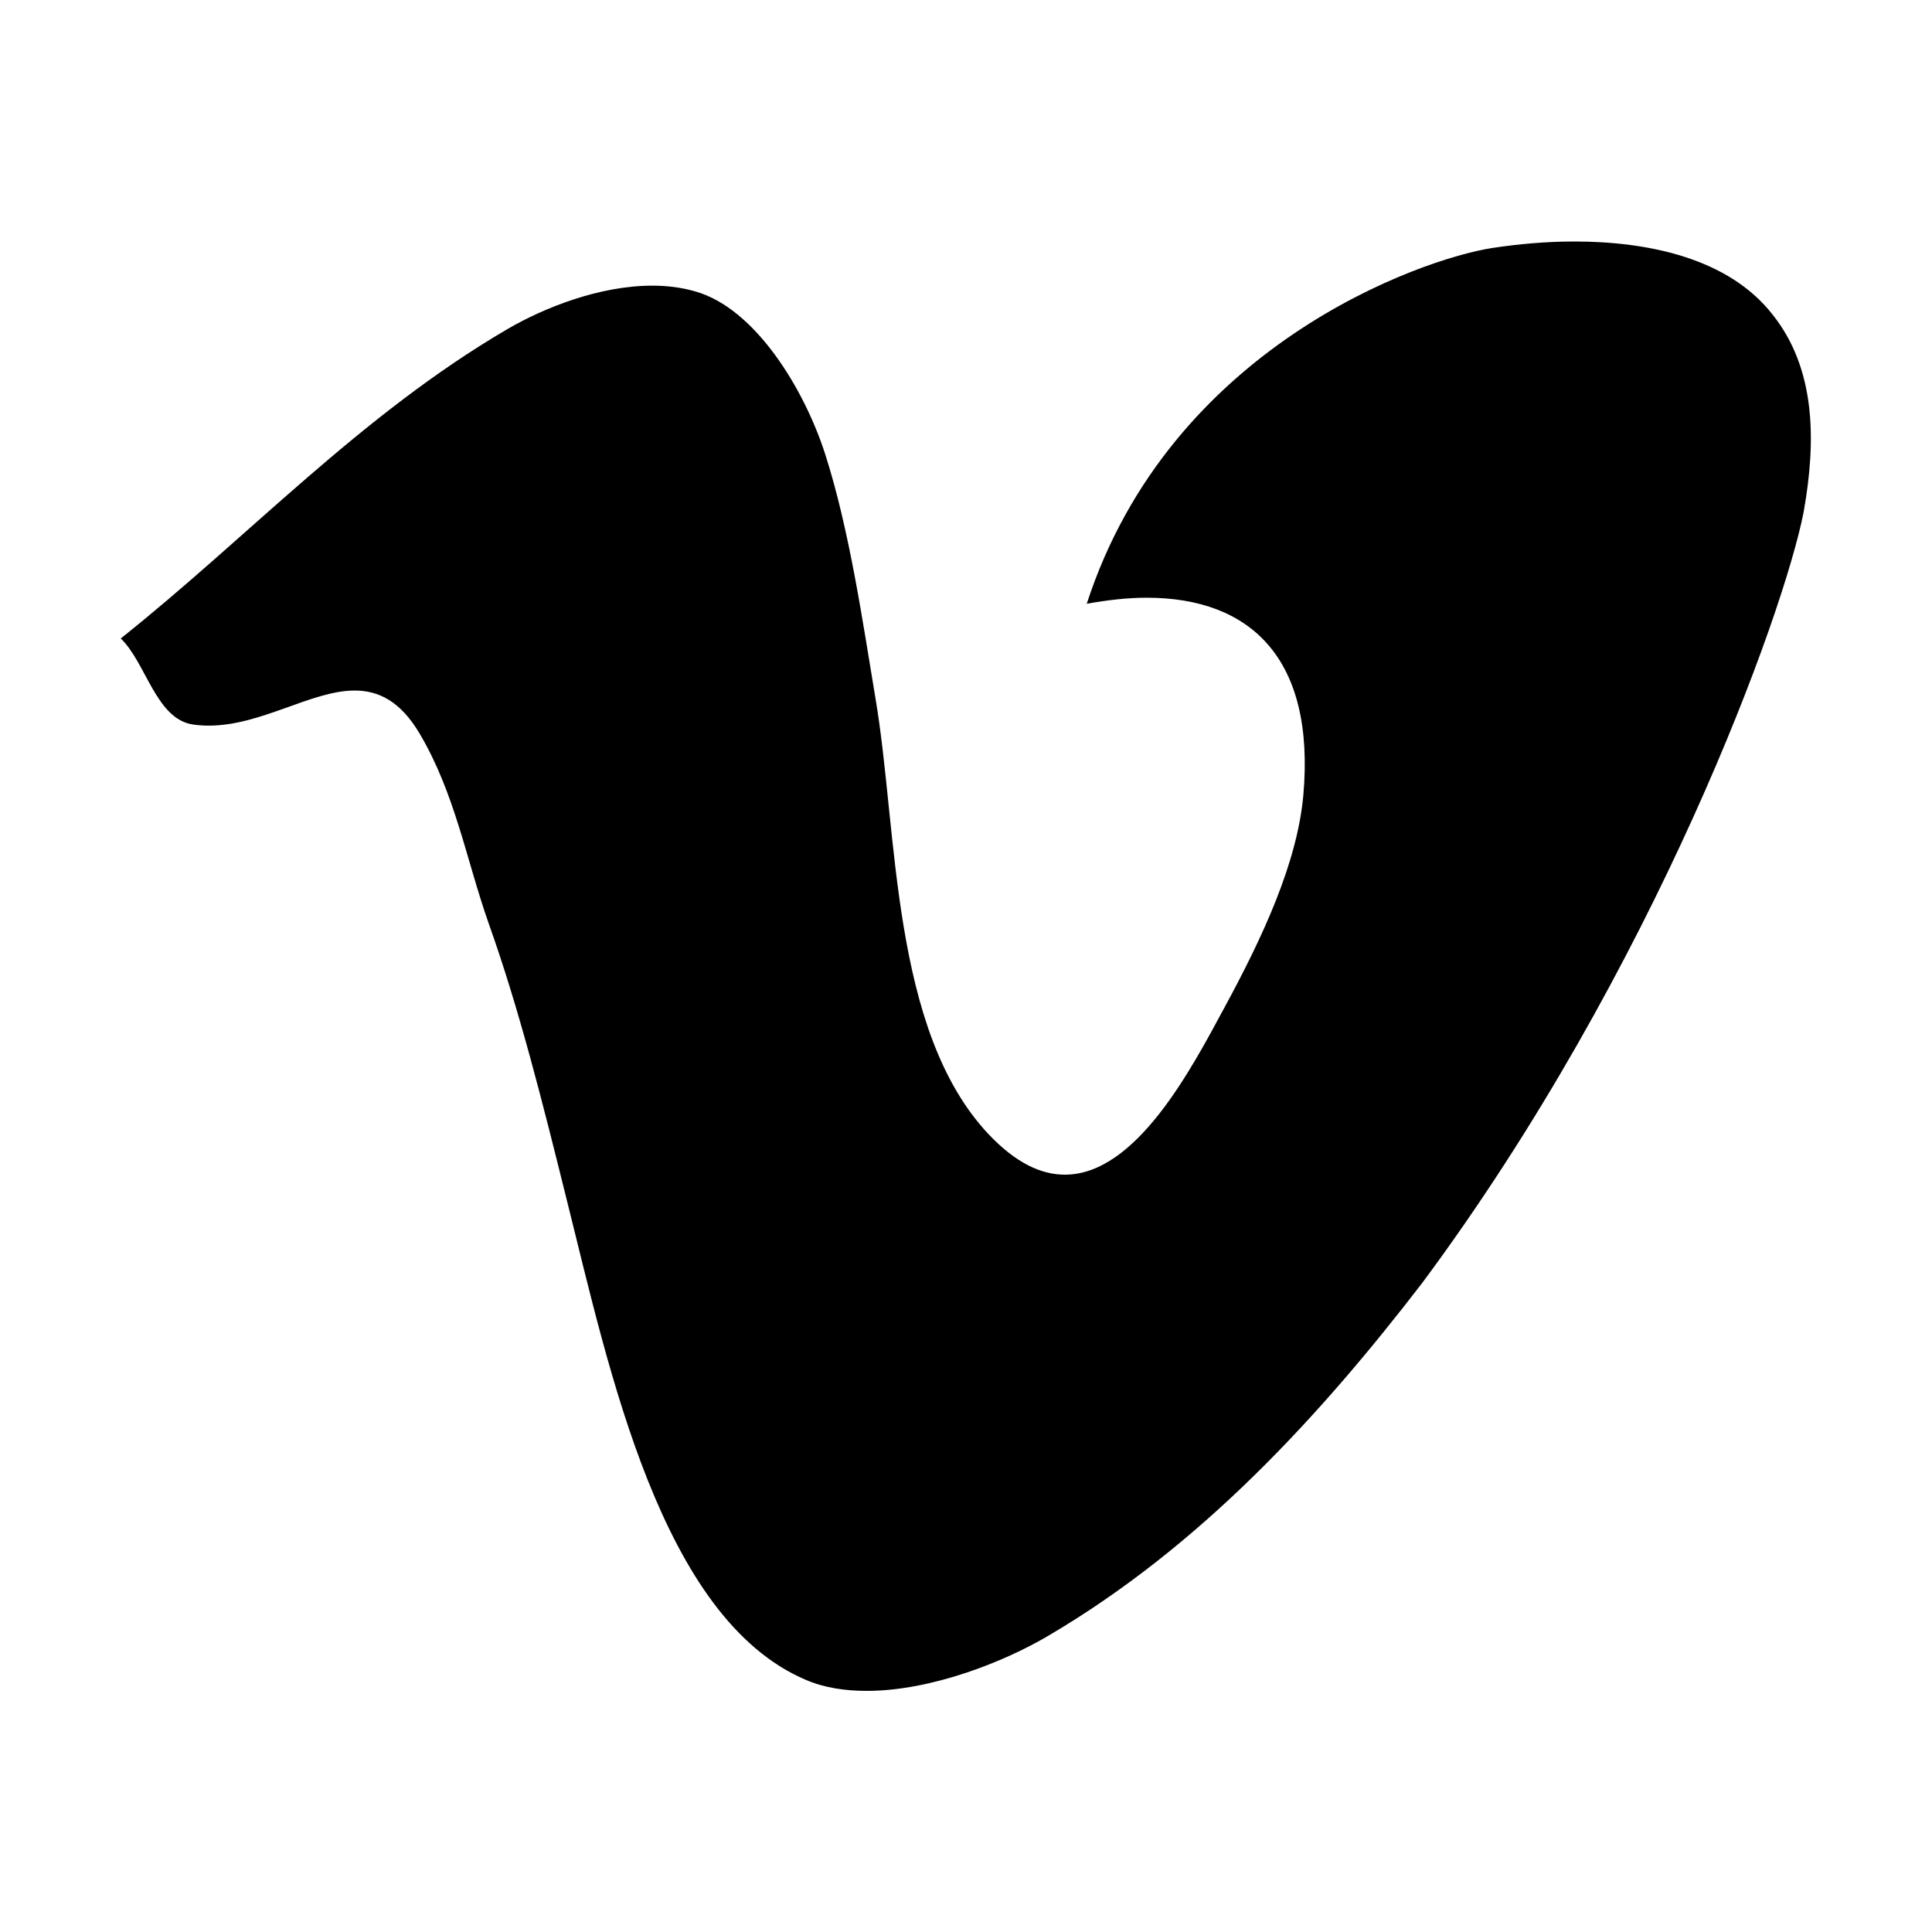
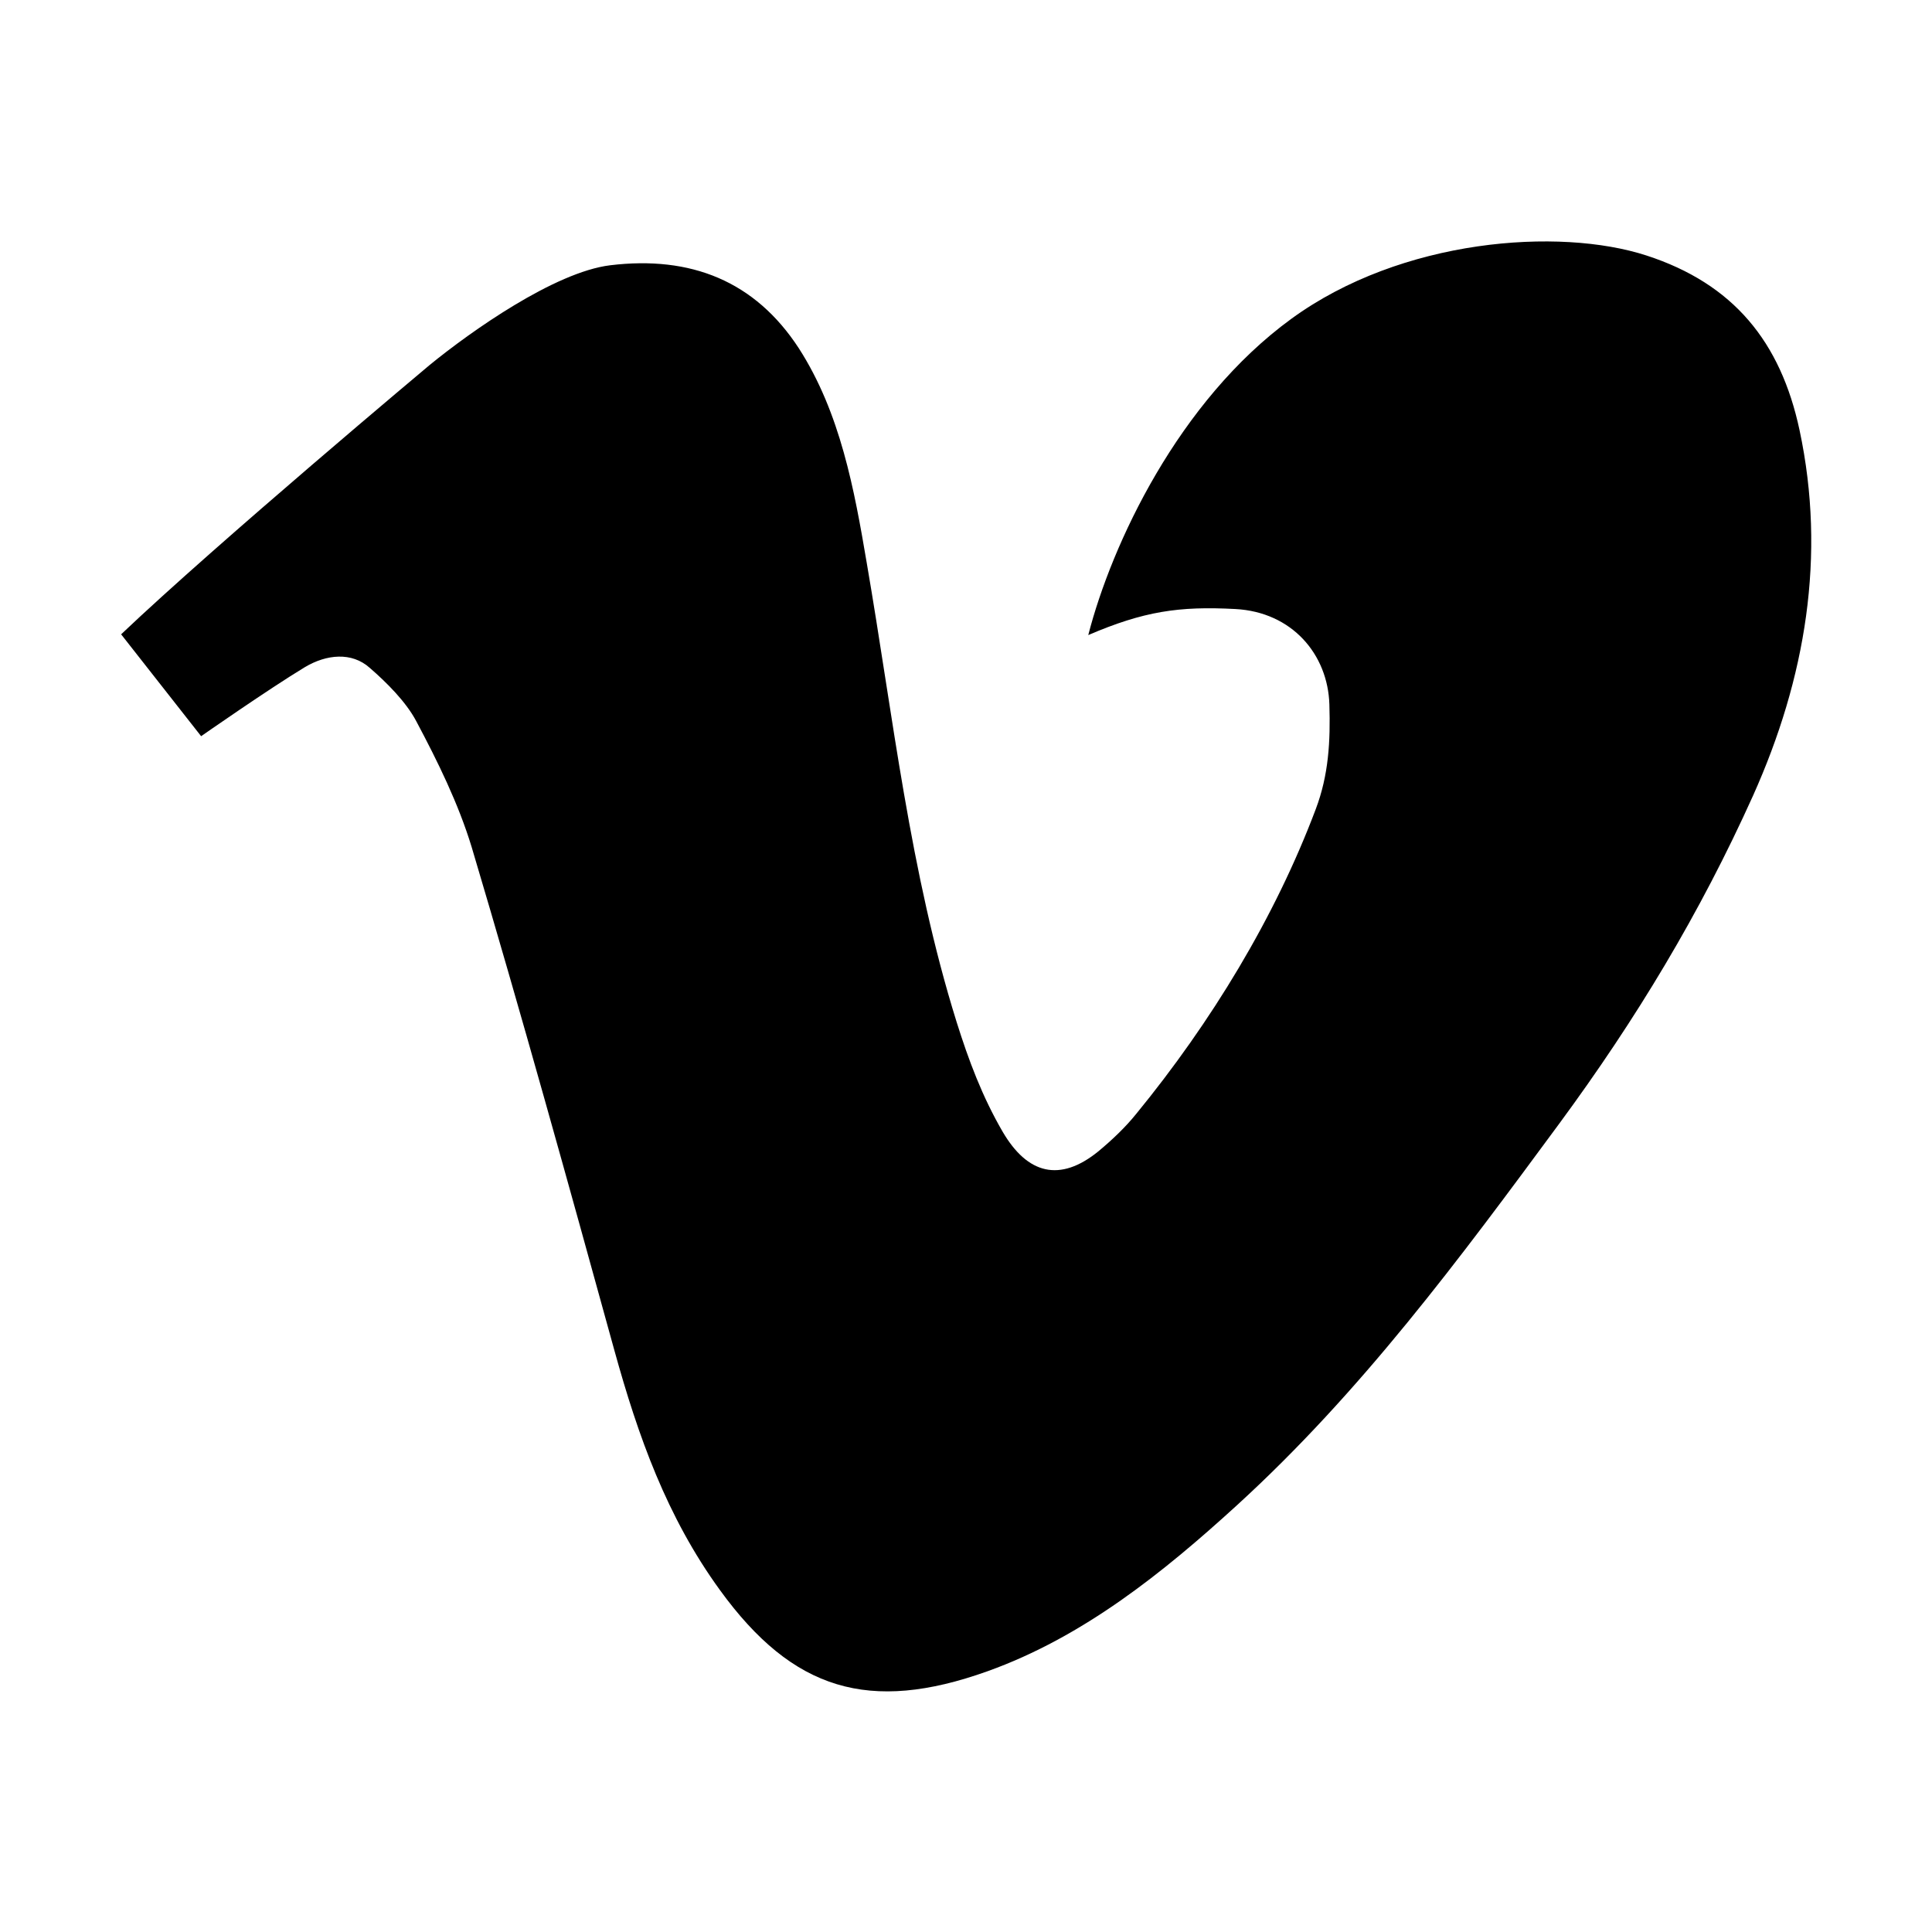
<svg xmlns="http://www.w3.org/2000/svg" version="1.1" id="Layer_1" x="0px" y="0px" width="512px" height="512px" viewBox="0 0 512 512" style="enable-background:new 0 0 512 512;" xml:space="preserve">
-   <path d="M417.2,64c-7.6,0-15,0.7-21.6,1.7C376.5,68.6,310.1,91.9,288,160c5.6-1,10.9-1.6,15.9-1.6c27.4,0,44.7,16,41.5,52.3  c-1.6,17.9-10.7,37.5-20.9,56.3c-8.8,16.3-23.4,44.3-42.3,44.3c-6.3,0-13-3.1-20.2-10.7c-26-27.6-24-80.4-30-115.6  c-3.3-19.7-6.8-44.3-13.3-64.6c-5.6-17.4-18.5-38.5-34.2-43.1c-3.7-1.1-7.6-1.6-11.6-1.6c-14.1,0-28.8,5.9-38.4,11.5  c-39,22.8-68.8,55.2-102.5,82c6.7,6.4,9.3,21.3,19.1,22.8c1.4,0.2,2.8,0.3,4.2,0.3c14,0,27.2-9.3,38.7-9.3c6.3,0,12.1,2.8,17.2,11.4  c9.4,15.9,12.3,33.2,18.3,50.3c8.1,22.7,14.3,47.5,20.8,73.7c11.1,44.3,24.8,110.5,63.3,126.8c4.9,2.1,10.4,2.9,16.1,2.9  c17.3,0,36.8-7.9,48.1-14.6c40.5-23.8,72.1-58.4,99.1-93.5c61.8-83.2,95.9-177.5,101.1-204.4c3.3-18.6,3.3-37.8-8.3-52.3  C458.1,68.5,437,64,417.2,64L417.2,64z" />
+   <style type="text/css">
+ 
+ 	.st0{fill-rule:evenodd;clip-rule:evenodd;}
+ 
+ </style>
+   <path class="st0" d="M476.9,114c-5-23.4-17.5-38.8-40.6-46.3c-23.1-7.5-64.9-4.5-94.1,16.8c-29.9,21.8-47.6,59.7-53.8,83.8  c14.7-6.3,24-7.7,39-6.9c15,0.8,24.5,12,24.9,25.3c0.3,9.8-0.2,18.7-3.6,27.7c-10.8,28.7-27.7,56.5-47.6,80.8  c-2.9,3.6-6.4,6.9-10,9.9c-10.2,8.3-18.8,6.1-25.4-5.2c-5.4-9.3-9-18.9-12.2-29.1c-12.4-39.7-16.8-80.9-23.8-121.6  c-3.3-19.5-7-39.8-18-56.9c-11.6-17.8-28.6-24.6-50-22c-14.7,1.8-36.9,17.5-47.8,26.4c0,0-56,46.9-81.8,71.4l21.2,27  c0,0,17.9-12.5,27.5-18.3c5.7-3.4,12.4-4.1,17.2,0.2c4.5,3.9,9.6,9,12.3,14.1c5.7,10.7,11.2,21.9,14.7,33.4  c13.2,44.3,25.5,88.7,37.8,133.3c6.3,22.8,13.9,44.2,28,63.6c19.3,26.6,39.6,32.7,70.9,21.5c25.4-9.1,46.6-26.2,66-43.9  c33.1-30.2,59.1-65.4,85.5-101.2c20.4-27.7,37.3-55.7,51.4-87C478.5,179.8,484,147.3,476.9,114z" />
</svg>
